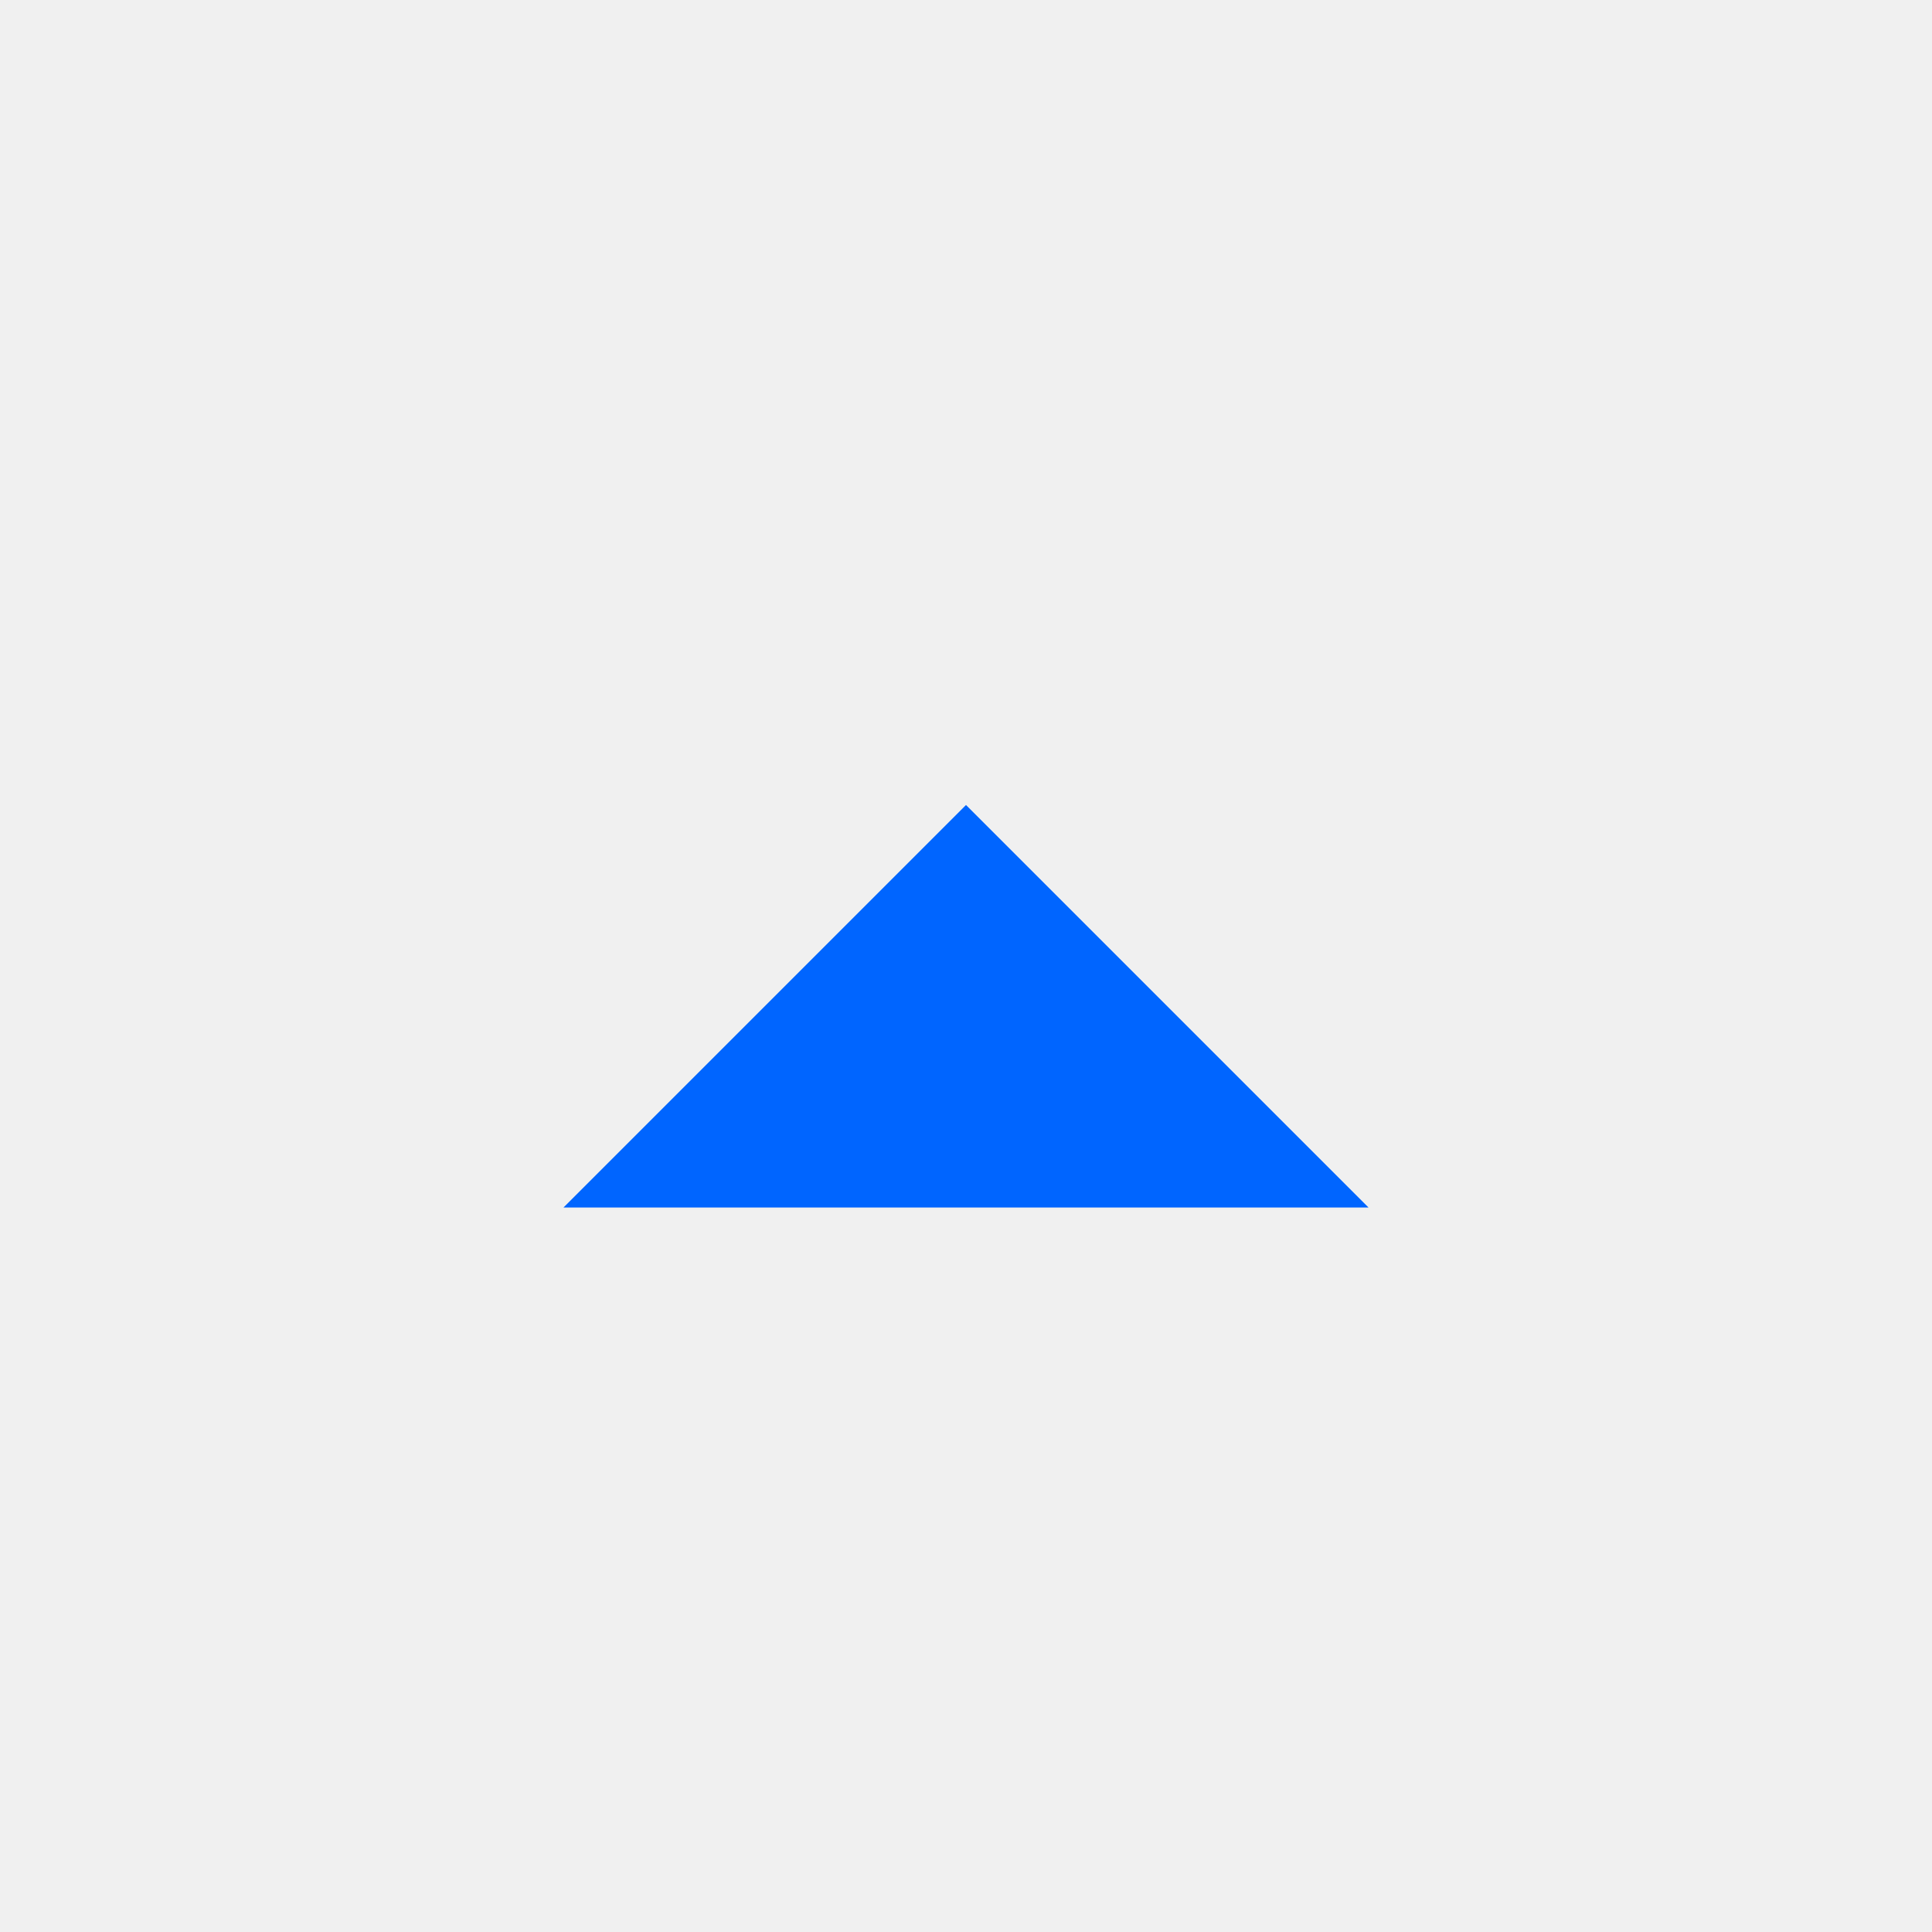
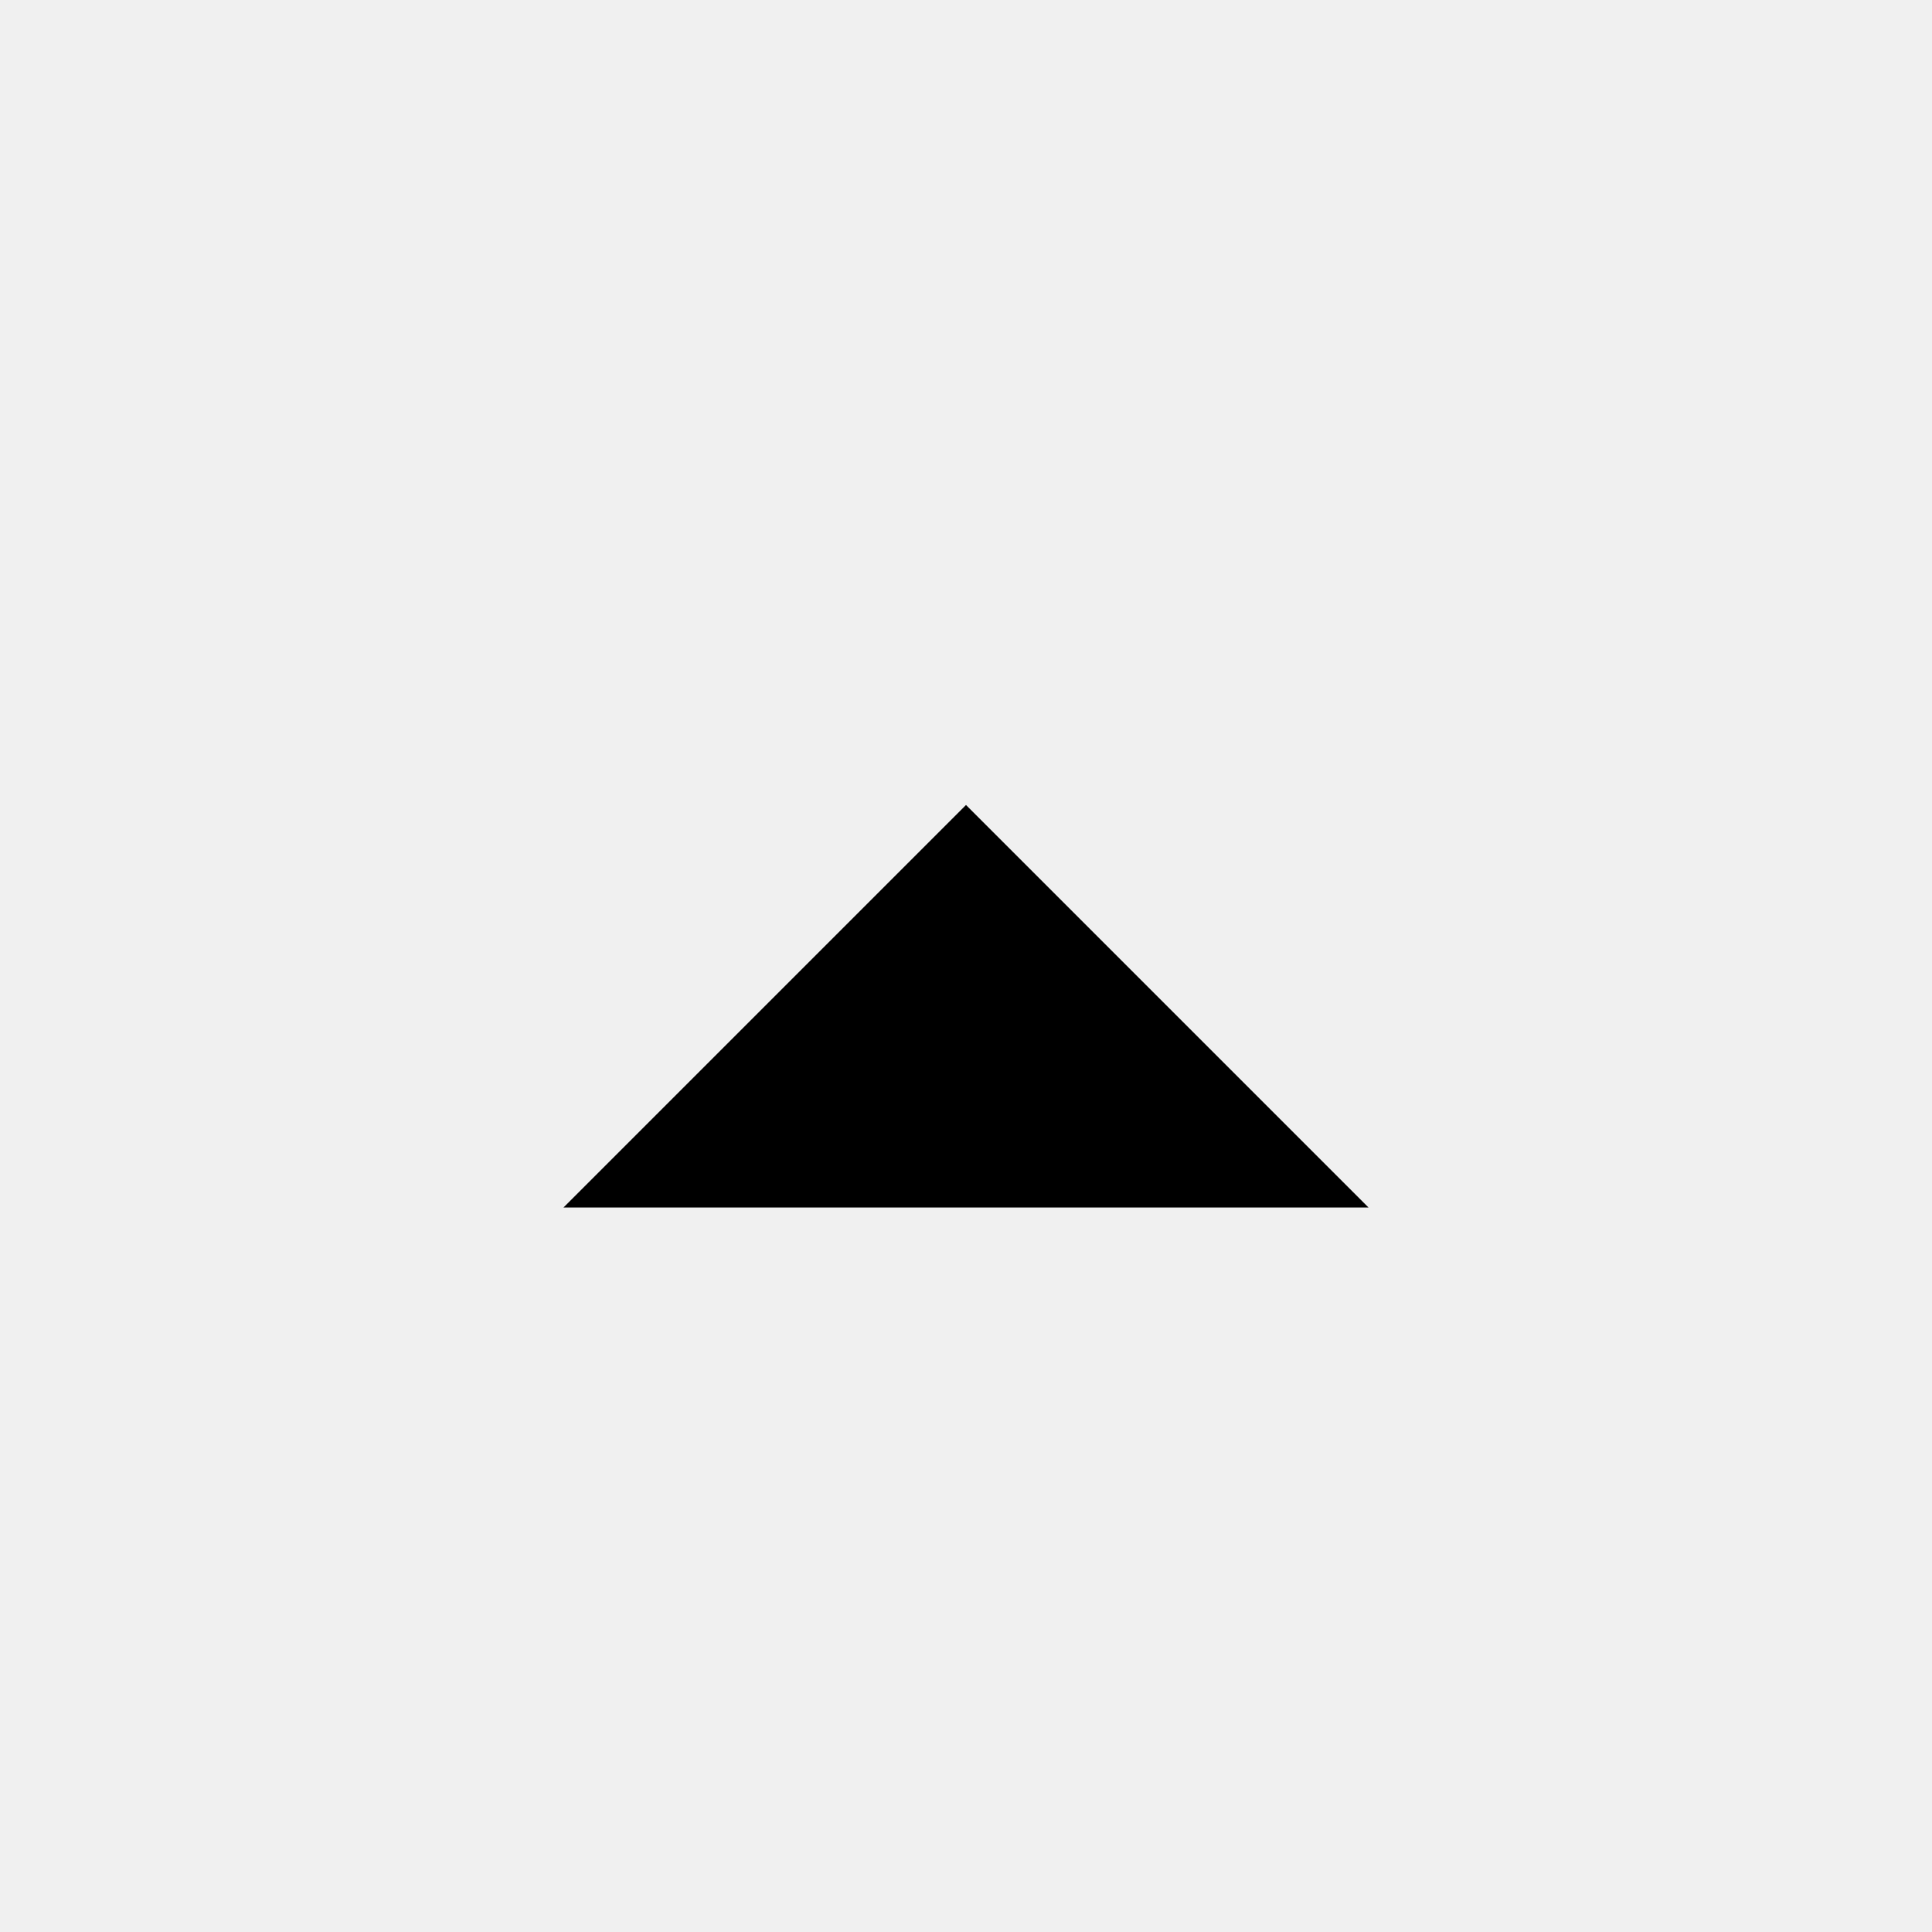
<svg xmlns="http://www.w3.org/2000/svg" xmlns:xlink="http://www.w3.org/1999/xlink" width="24" height="24" viewBox="0 0 24 24">
  <defs>
-     <path id="prefix__a" d="M0 0L5 5 10 0z" />
+     <path id="prefix__up_a" d="M0 0L5 5 10 0z" />
  </defs>
  <g fill="none" fill-rule="evenodd" transform="rotate(180 8.5 7.5)">
-     <mask id="prefix__b" fill="#fff">
-       <use xlink:href="#prefix__a" />
+     <mask id="prefix__up_b" fill="#fff">
+       <use xlink:href="#prefix__up_a" />
    </mask>
-     <g fill="#0065FF" mask="url(#prefix__b)">
+     <g fill="currentColor" mask="url(#prefix__up_b)">
      <path d="M0 0H50V50H0z" transform="translate(-20 -23)" />
    </g>
  </g>
</svg>
